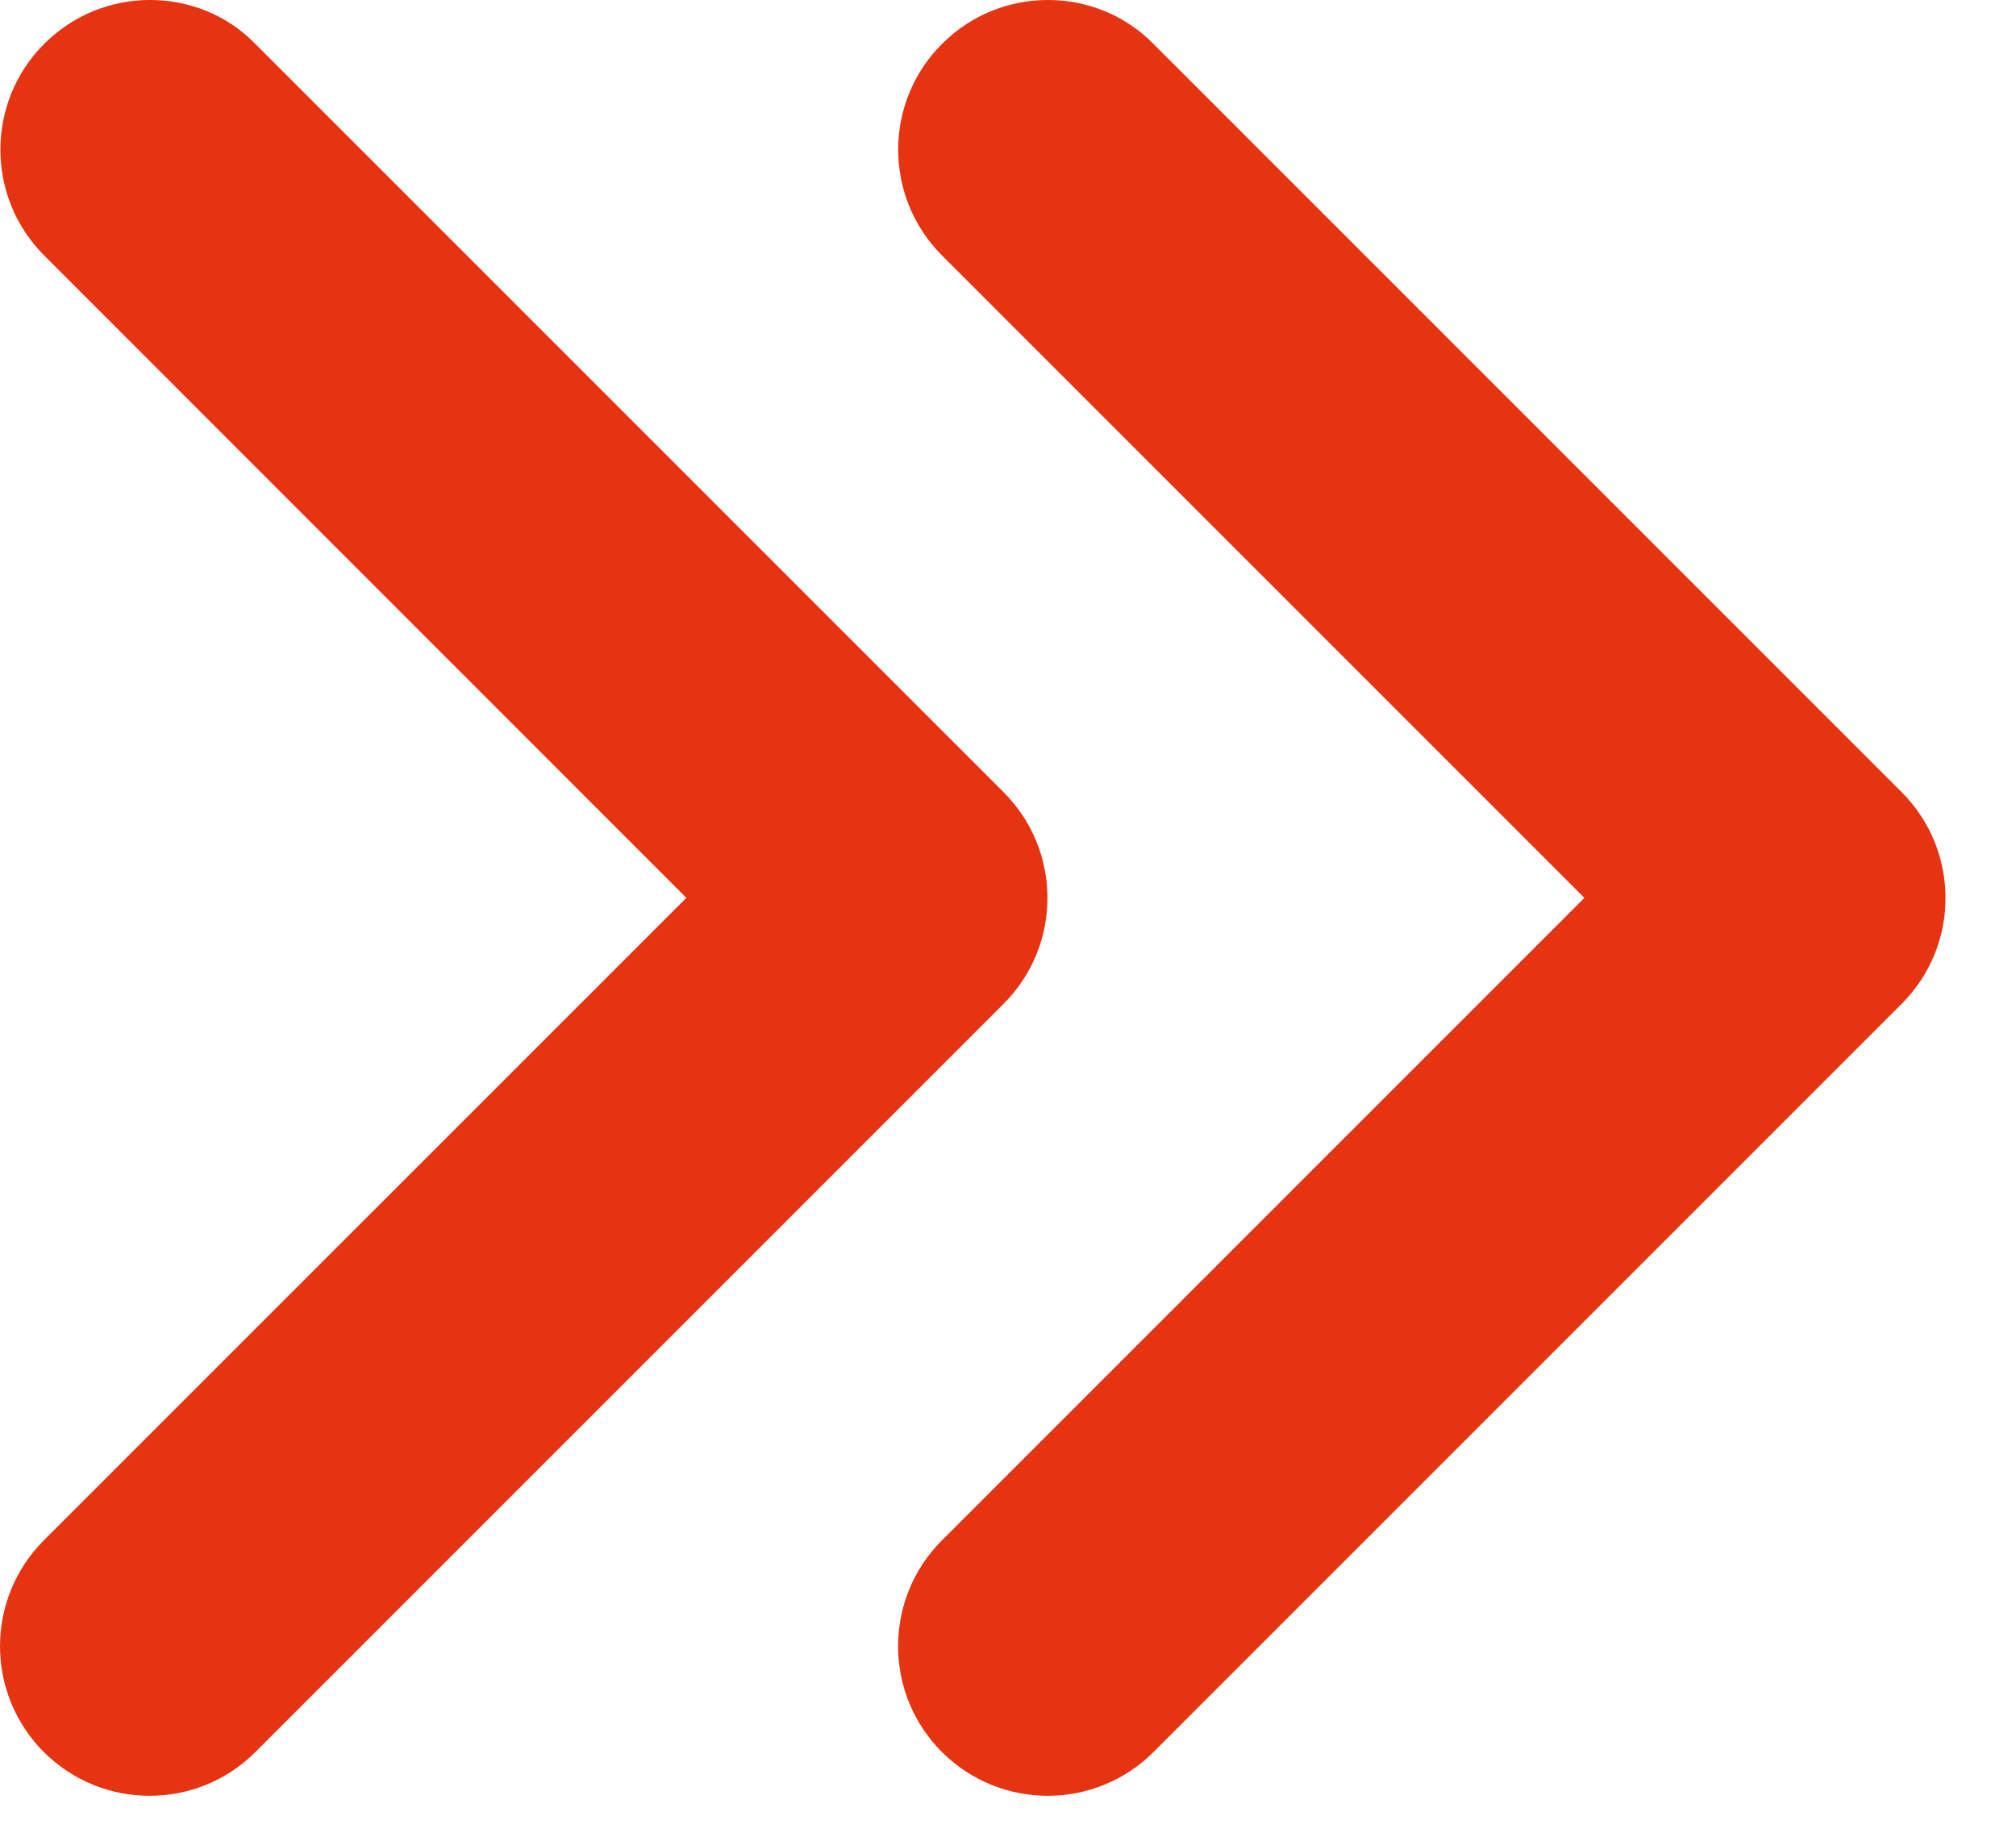
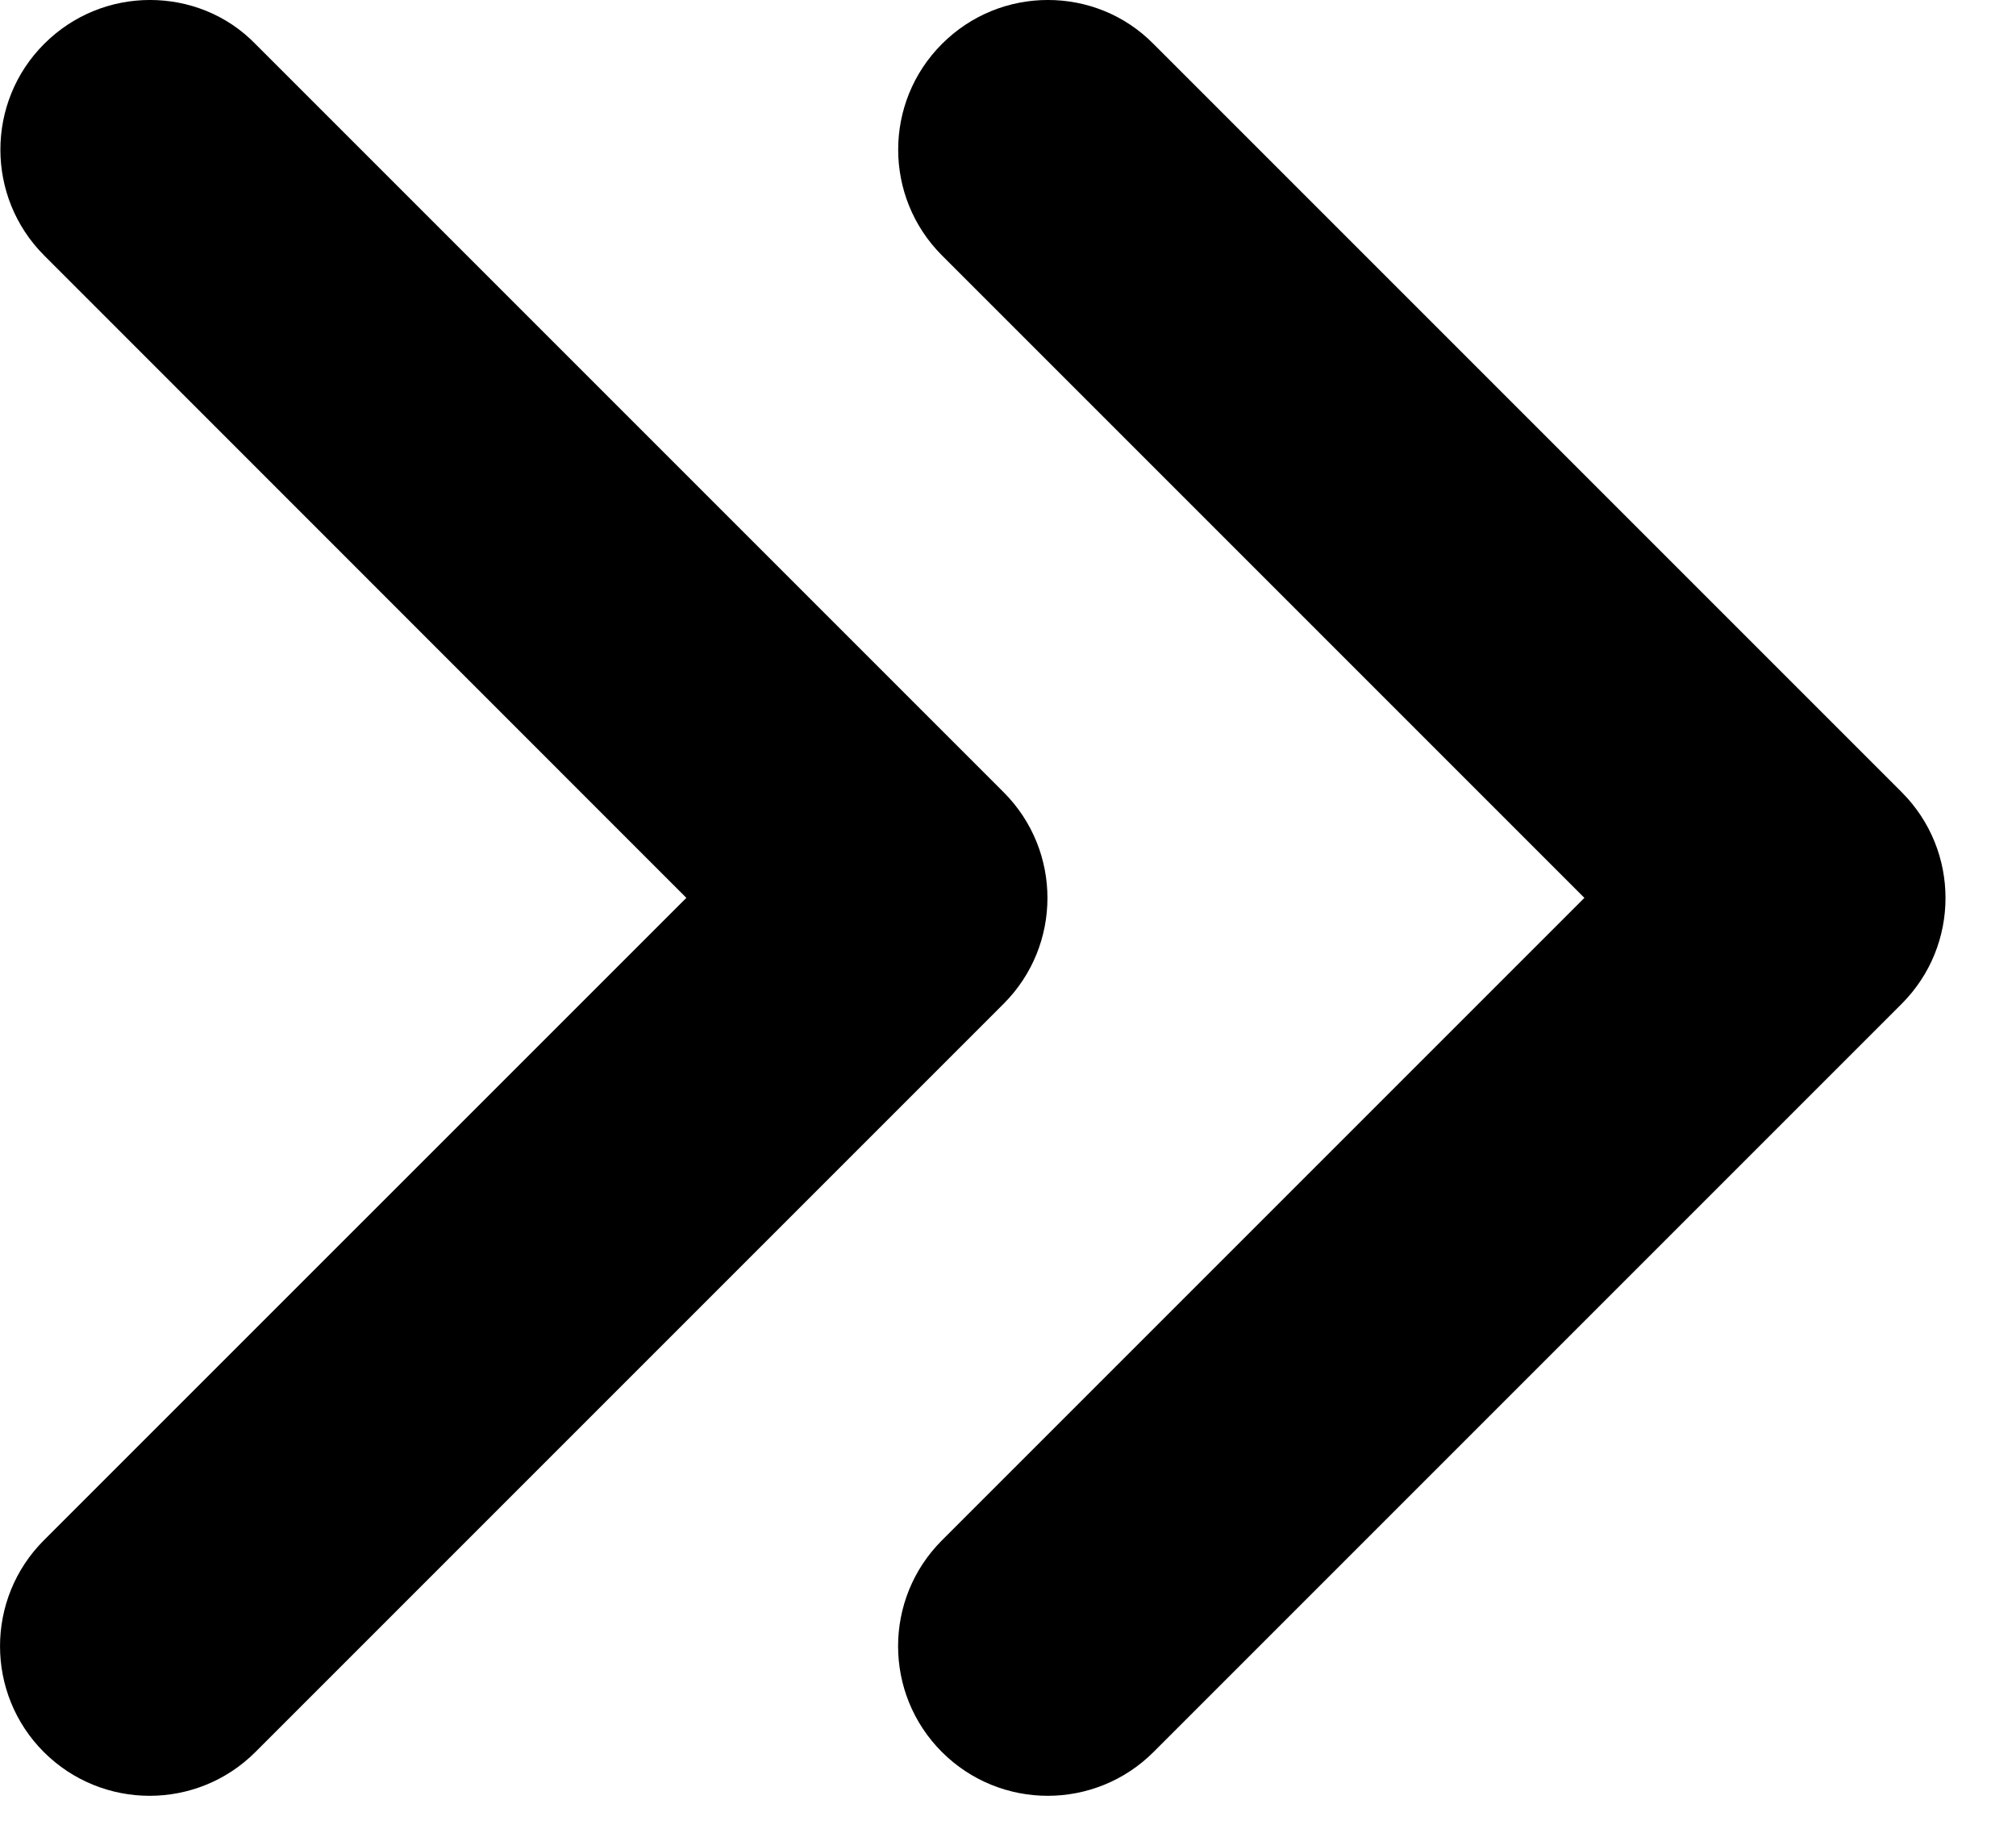
<svg xmlns="http://www.w3.org/2000/svg" width="22px" height="20px" viewBox="0 0 22 20" version="1.1">
  <g id="APP" stroke="none" stroke-width="1" fill="none" fill-rule="evenodd">
-     <g id="MODULE-2" transform="translate(-238, -733)" fill="#E63312" fill-rule="nonzero">
+     <g id="MODULE-2" transform="translate(-238, -733)" fill="currentcolor" fill-rule="nonzero">
      <g id="ACTIONS" transform="translate(96, 713)">
        <g id="BOUTON2" transform="translate(123, 0)">
          <path d="M28.796,39.597 C29.215,39.597 29.632,39.437 29.951,39.118 C30.589,38.481 30.589,37.447 29.951,36.809 L22.941,29.799 L29.952,22.788 C30.59,22.15 30.59,21.116 29.952,20.478 C29.314,19.841 28.281,19.841 27.643,20.478 L19.478,28.643 C18.841,29.281 18.841,30.314 19.478,30.952 L27.643,39.117 C27.96,39.439 28.378,39.597 28.796,39.597 Z M38.594,39.597 C39.013,39.597 39.43,39.437 39.749,39.118 C40.386,38.481 40.386,37.447 39.749,36.809 L32.741,29.799 L39.753,22.788 C40.39,22.15 40.39,21.116 39.753,20.478 C39.115,19.841 38.081,19.841 37.444,20.478 L29.279,28.643 C28.641,29.281 28.641,30.314 29.279,30.952 L37.444,39.117 C37.757,39.439 38.176,39.597 38.594,39.597 Z" id="droite" transform="translate(29.61551, 29.7984) rotate(-180) translate(-29.61551, -29.7984) " />
        </g>
      </g>
    </g>
  </g>
</svg>
